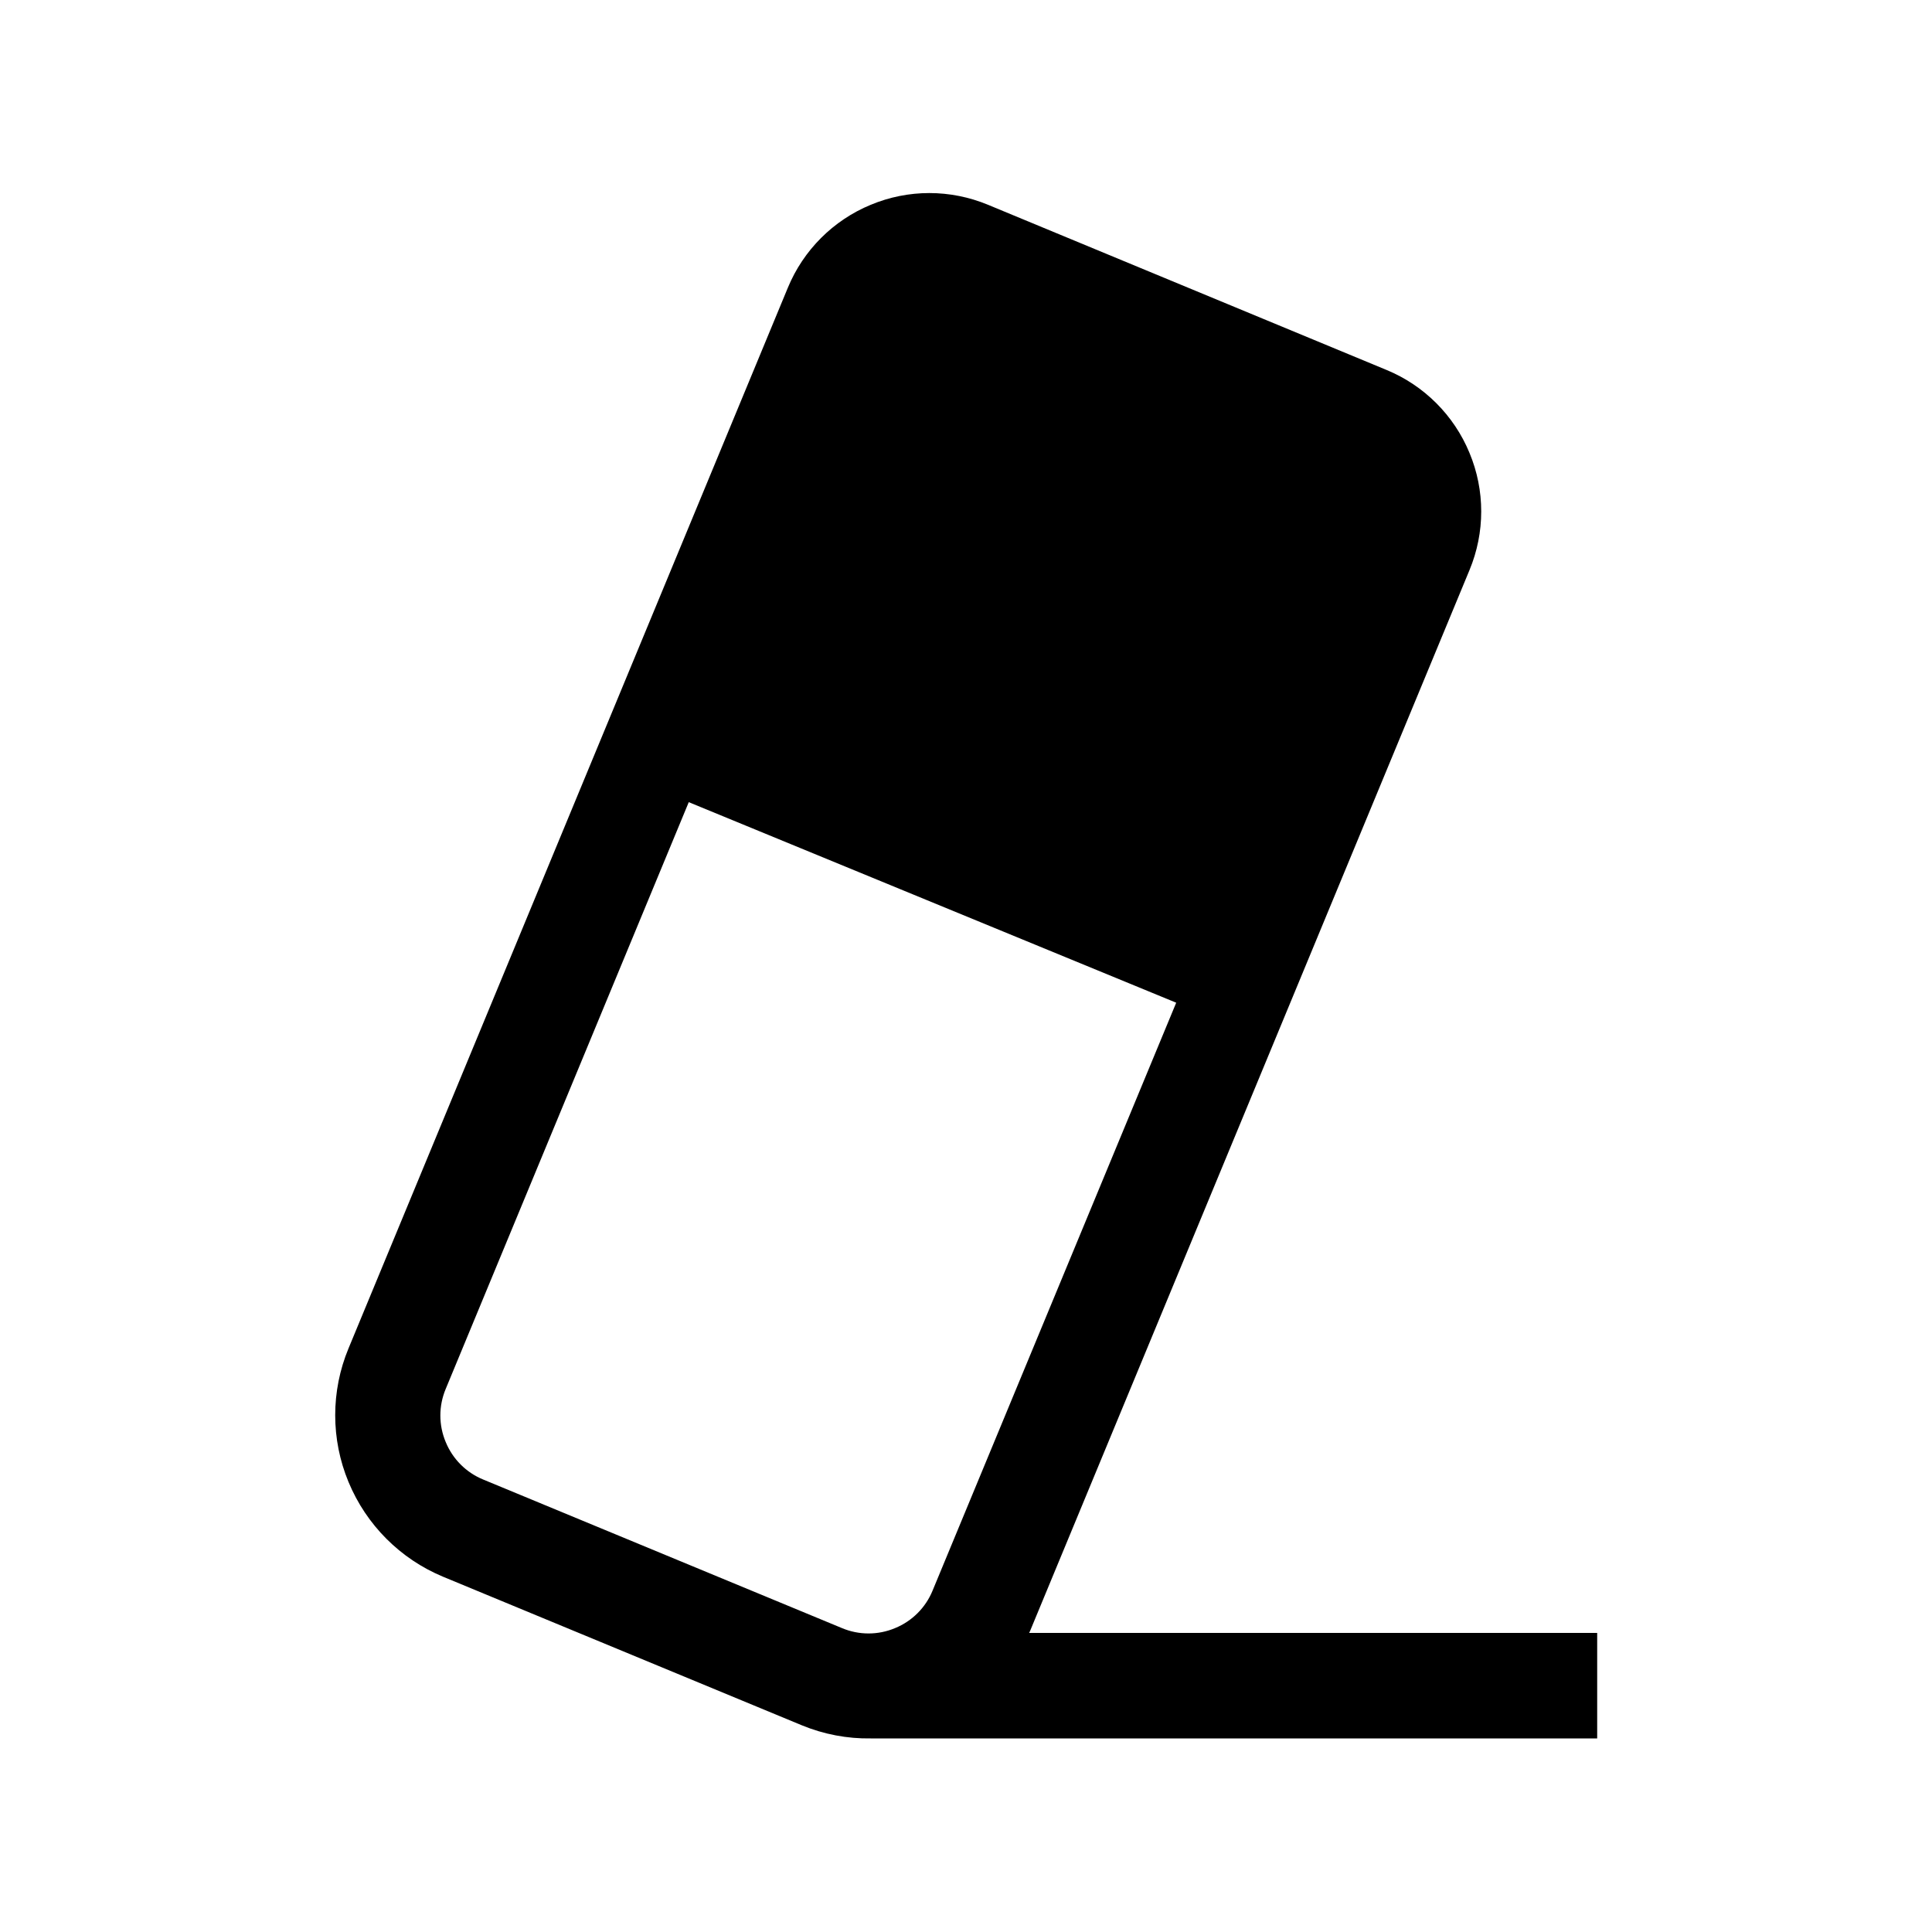
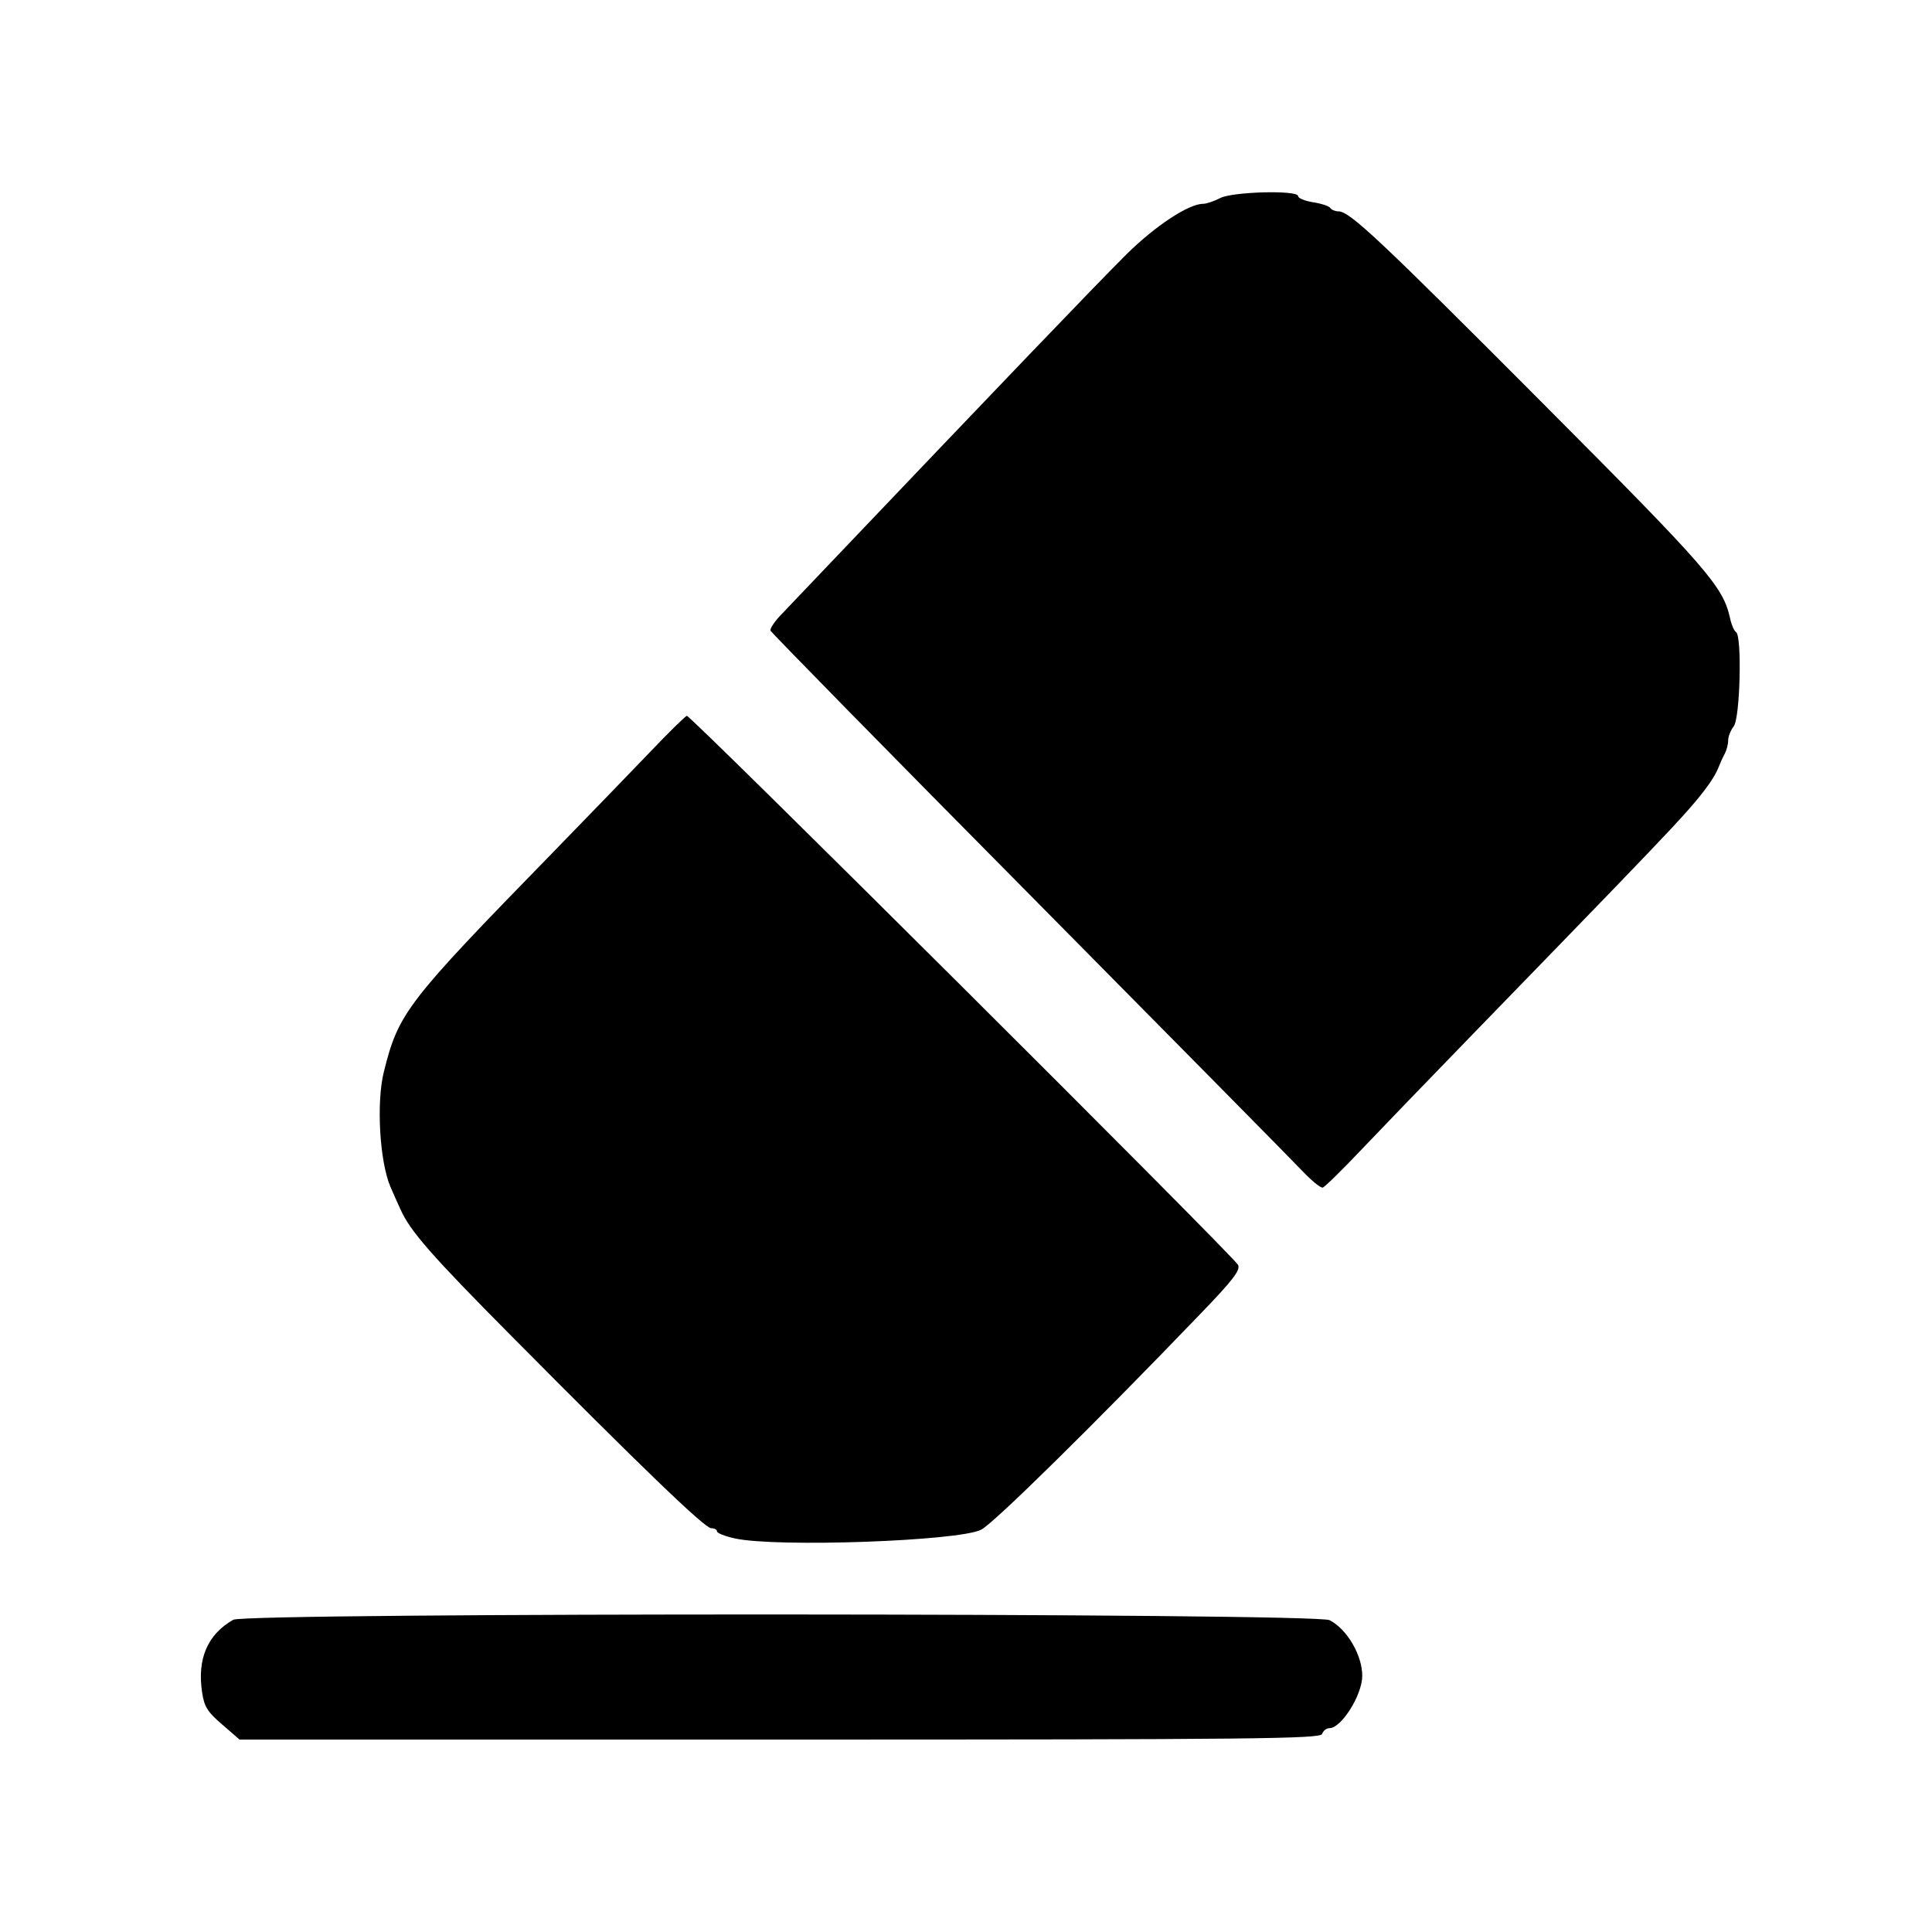
- <svg xmlns="http://www.w3.org/2000/svg" id="Calque_1" version="1.1" viewBox="0 0 100 100">
-   <defs>
-     <style>
-       .st0 {
-         display: none;
-         fill-rule: evenodd;
-       }
-     </style>
-   </defs>
-   <path class="st0" d="M73.54,24.61c1.88.78,3.37,2.27,4.14,4.14.78,1.87.78,3.98,0,5.86-5.28,12.74-16.36,39.5-21.93,52.94-.88,2.13-2.59,3.83-4.72,4.72s-4.54.89-6.68,0c-5.41-2.24-12.51-5.18-17.91-7.42-2.13-.88-3.83-2.59-4.72-4.72s-.89-4.54,0-6.68c5.57-13.44,16.65-40.2,21.93-52.94.78-1.88,2.27-3.37,4.14-4.14,1.87-.78,3.98-.78,5.86,0,5.83,2.41,14.07,5.83,19.9,8.24Z" />
-   <path d="M53.26,84.54s.04-.08.06-.13l22.74-54.9c.81-1.95.81-4.13,0-6.07-.8-1.94-2.35-3.49-4.29-4.29l-20.63-8.55c-1.95-.81-4.13-.81-6.07,0-1.94.8-3.49,2.35-4.29,4.29l-22.74,54.9c-.92,2.21-.92,4.71,0,6.92.92,2.22,2.68,3.98,4.89,4.9l18.57,7.69c1.14.47,2.36.7,3.57.68h0s37.6,0,37.6,0v-5.46h-29.41ZM43.58,84.27l-18.57-7.69c-.88-.36-1.58-1.06-1.94-1.94-.37-.88-.37-1.87,0-2.75l12.58-30.37,25.23,10.38-12.61,30.43c-.36.88-1.06,1.58-1.94,1.94-.88.37-1.87.37-2.75,0Z" />
+ <svg xmlns="http://www.w3.org/2000/svg" viewBox="0 0 100 100">
+   <path d="M11.5 89.26 C10.74 88.61 10.57 88.34 10.46 87.59 C10.2 85.86 10.74 84.6 12.07 83.84 C12.72 83.46 68.1 83.48 68.82 83.86 C69.72 84.32 70.51 85.67 70.51 86.74 C70.51 87.73 69.43 89.45 68.81 89.45 C68.66 89.45 68.49 89.58 68.43 89.75 C68.33 90 65.03 90.04 40.36 90.04 L12.4 90.04 L11.5 89.26 Z M38.04 79.63 C37.53 79.52 37.11 79.35 37.11 79.26 C37.11 79.17 36.97 79.1 36.81 79.1 C36.48 79.1 33.23 75.97 26.46 69.14 C22.32 64.97 21.23 63.72 20.73 62.6 C20.58 62.28 20.35 61.75 20.21 61.43 C19.65 60.13 19.47 57.06 19.87 55.47 C20.63 52.42 21.03 51.9 28.6 44.14 C30.43 42.26 32.71 39.9 33.66 38.91 C34.61 37.91 35.46 37.08 35.55 37.05 C35.74 37.01 63.8 64.96 64.08 65.47 C64.22 65.73 63.83 66.25 62.08 68.06 C56.61 73.75 51.41 78.87 50.78 79.18 C49.58 79.77 40.2 80.1 38.04 79.63 Z M67.39 60.59 C66.91 60.08 60.54 53.63 53.23 46.24 C45.92 38.86 39.92 32.74 39.88 32.64 C39.85 32.54 40.07 32.2 40.37 31.88 C40.67 31.57 41.66 30.53 42.57 29.57 C51.71 19.97 56.75 14.71 58.29 13.18 C59.77 11.71 61.52 10.55 62.27 10.55 C62.45 10.55 62.85 10.41 63.16 10.25 C63.8 9.92 67.19 9.83 67.19 10.15 C67.19 10.26 67.54 10.4 67.97 10.47 C68.41 10.54 68.81 10.67 68.86 10.77 C68.92 10.86 69.11 10.94 69.28 10.94 C69.86 10.94 71.38 12.37 79.9 20.92 C88.45 29.5 89.18 30.35 89.55 32.01 C89.62 32.34 89.76 32.66 89.86 32.72 C90.17 32.92 90.07 37.15 89.74 37.59 C89.58 37.79 89.45 38.13 89.45 38.32 C89.45 38.52 89.37 38.83 89.27 39.02 C89.17 39.2 89.04 39.49 88.98 39.65 C88.69 40.39 87.99 41.3 86.49 42.9 C84.88 44.61 83.86 45.67 76.24 53.52 C74.1 55.72 71.52 58.4 70.5 59.47 C69.48 60.55 68.56 61.45 68.46 61.47 C68.35 61.49 67.87 61.1 67.39 60.59 Z" fill="#000000" fill-rule="evenodd" />
</svg>
